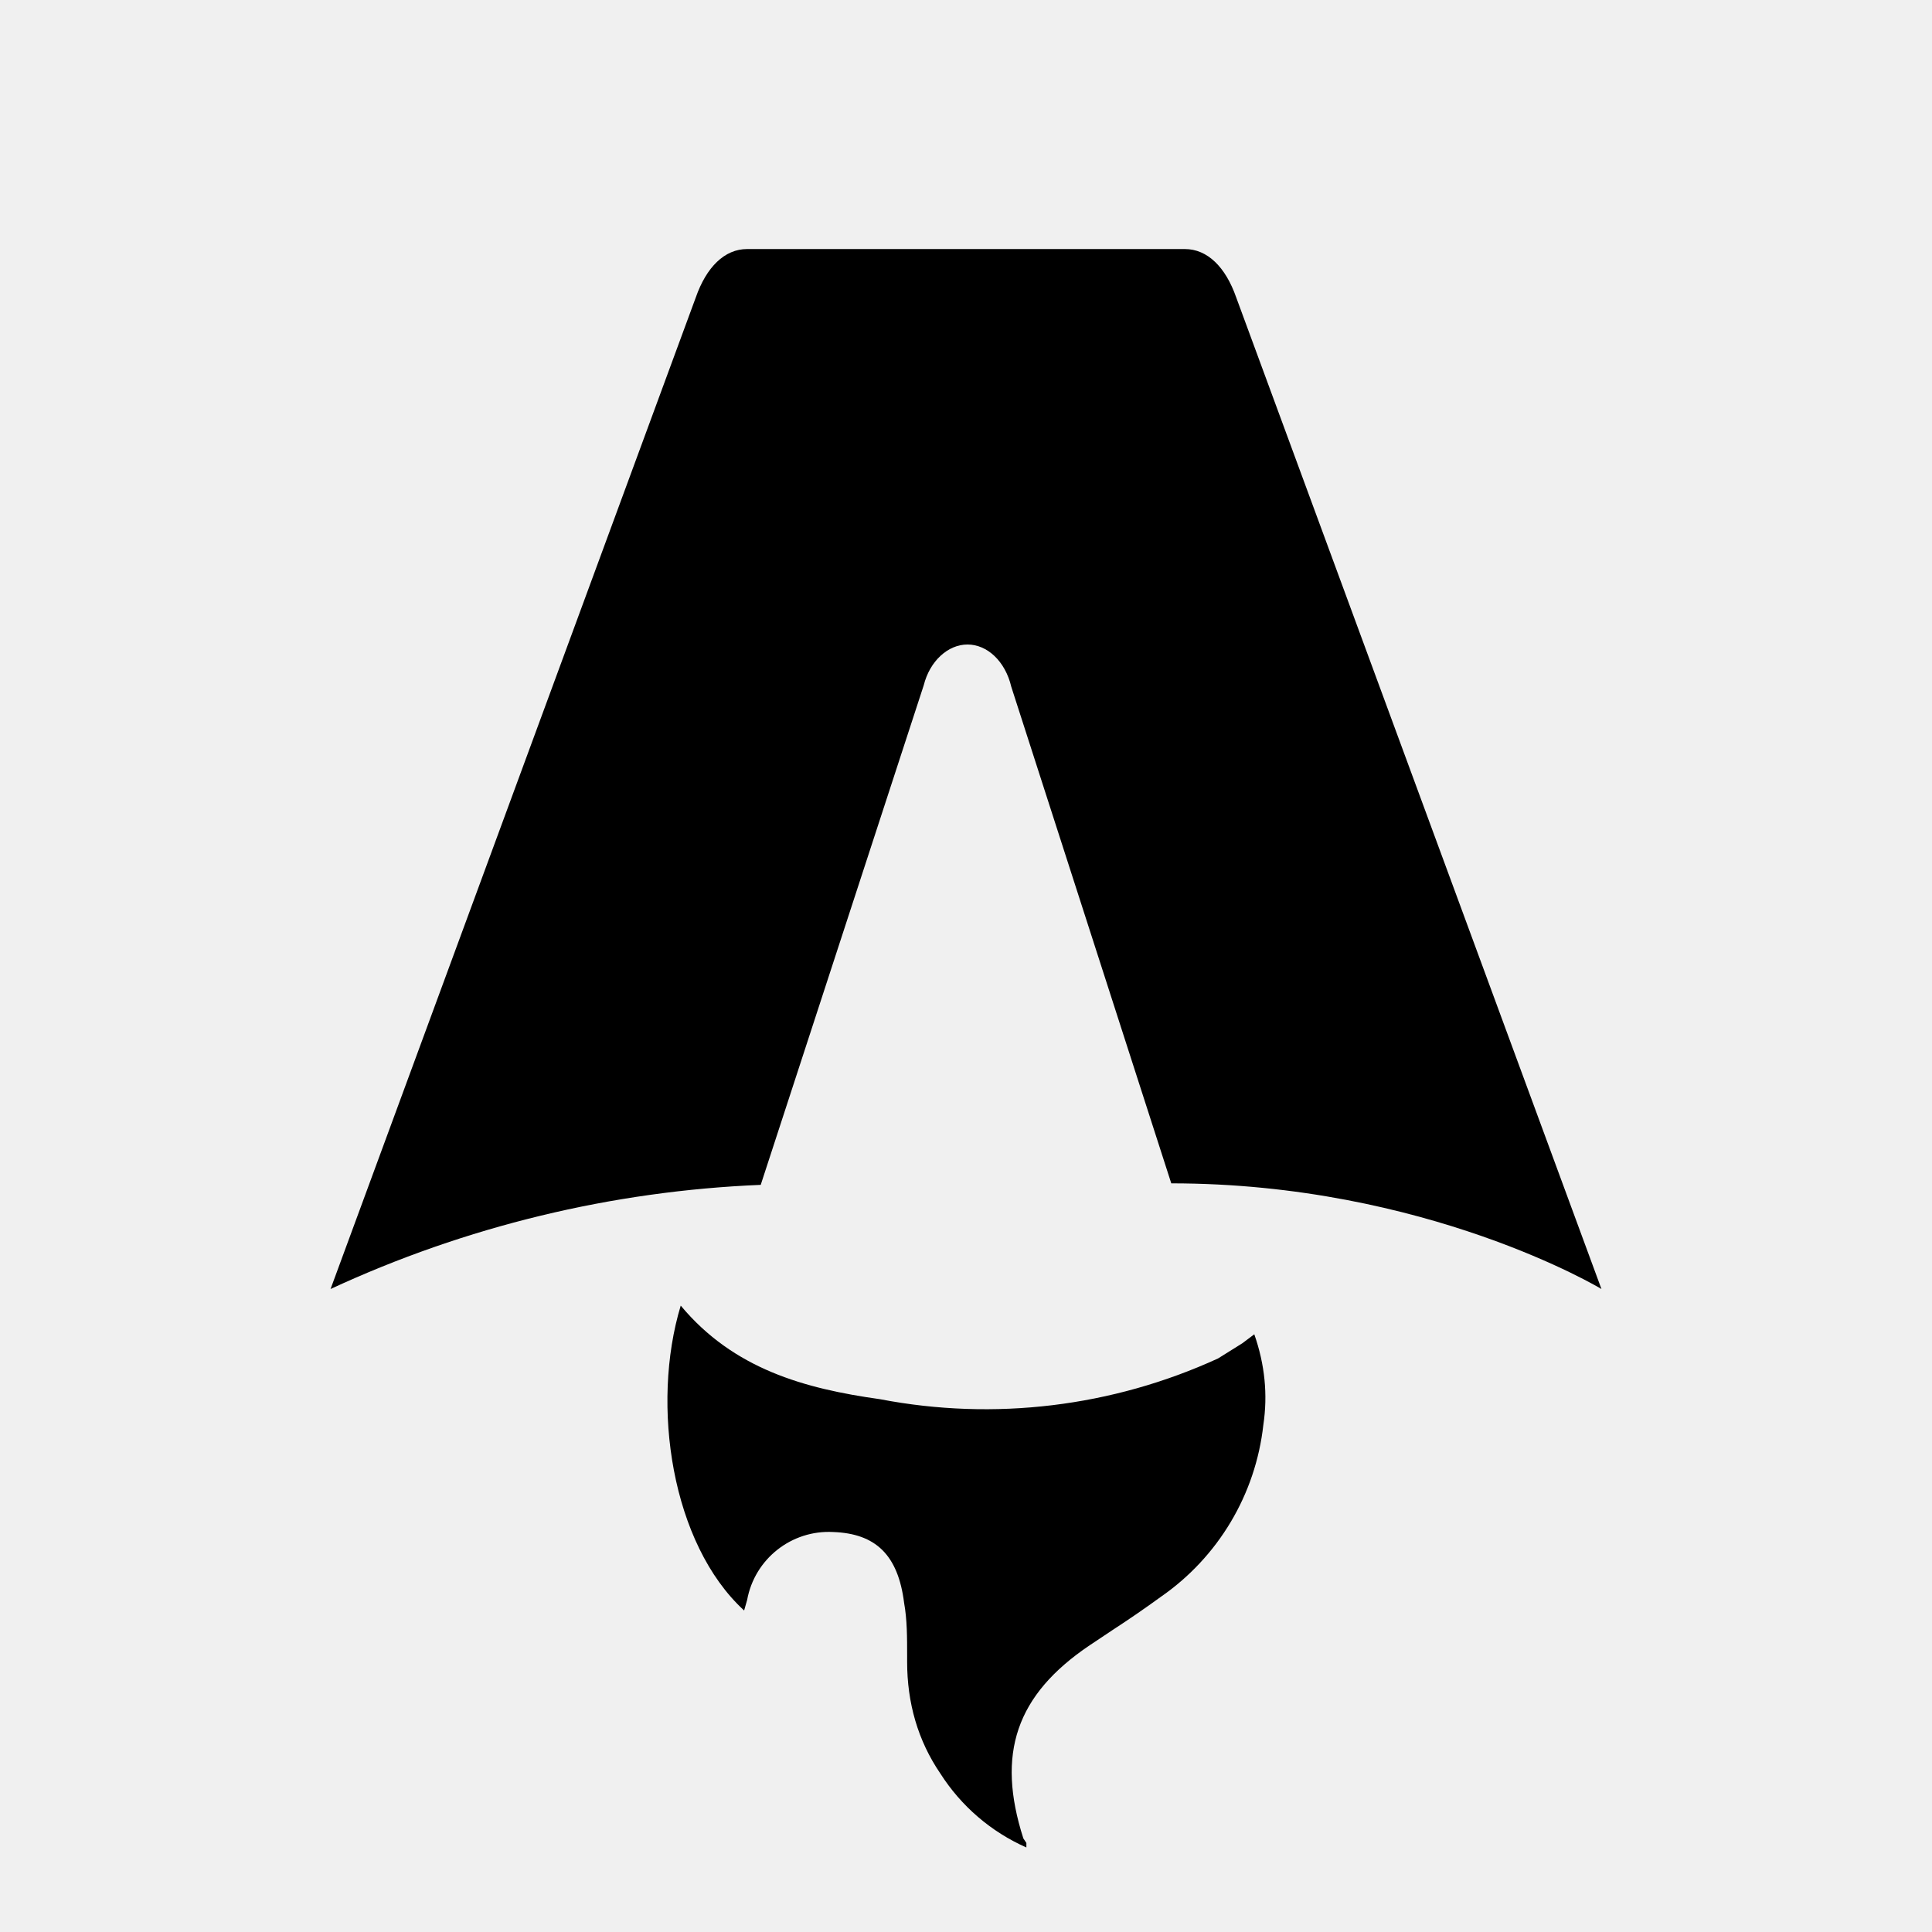
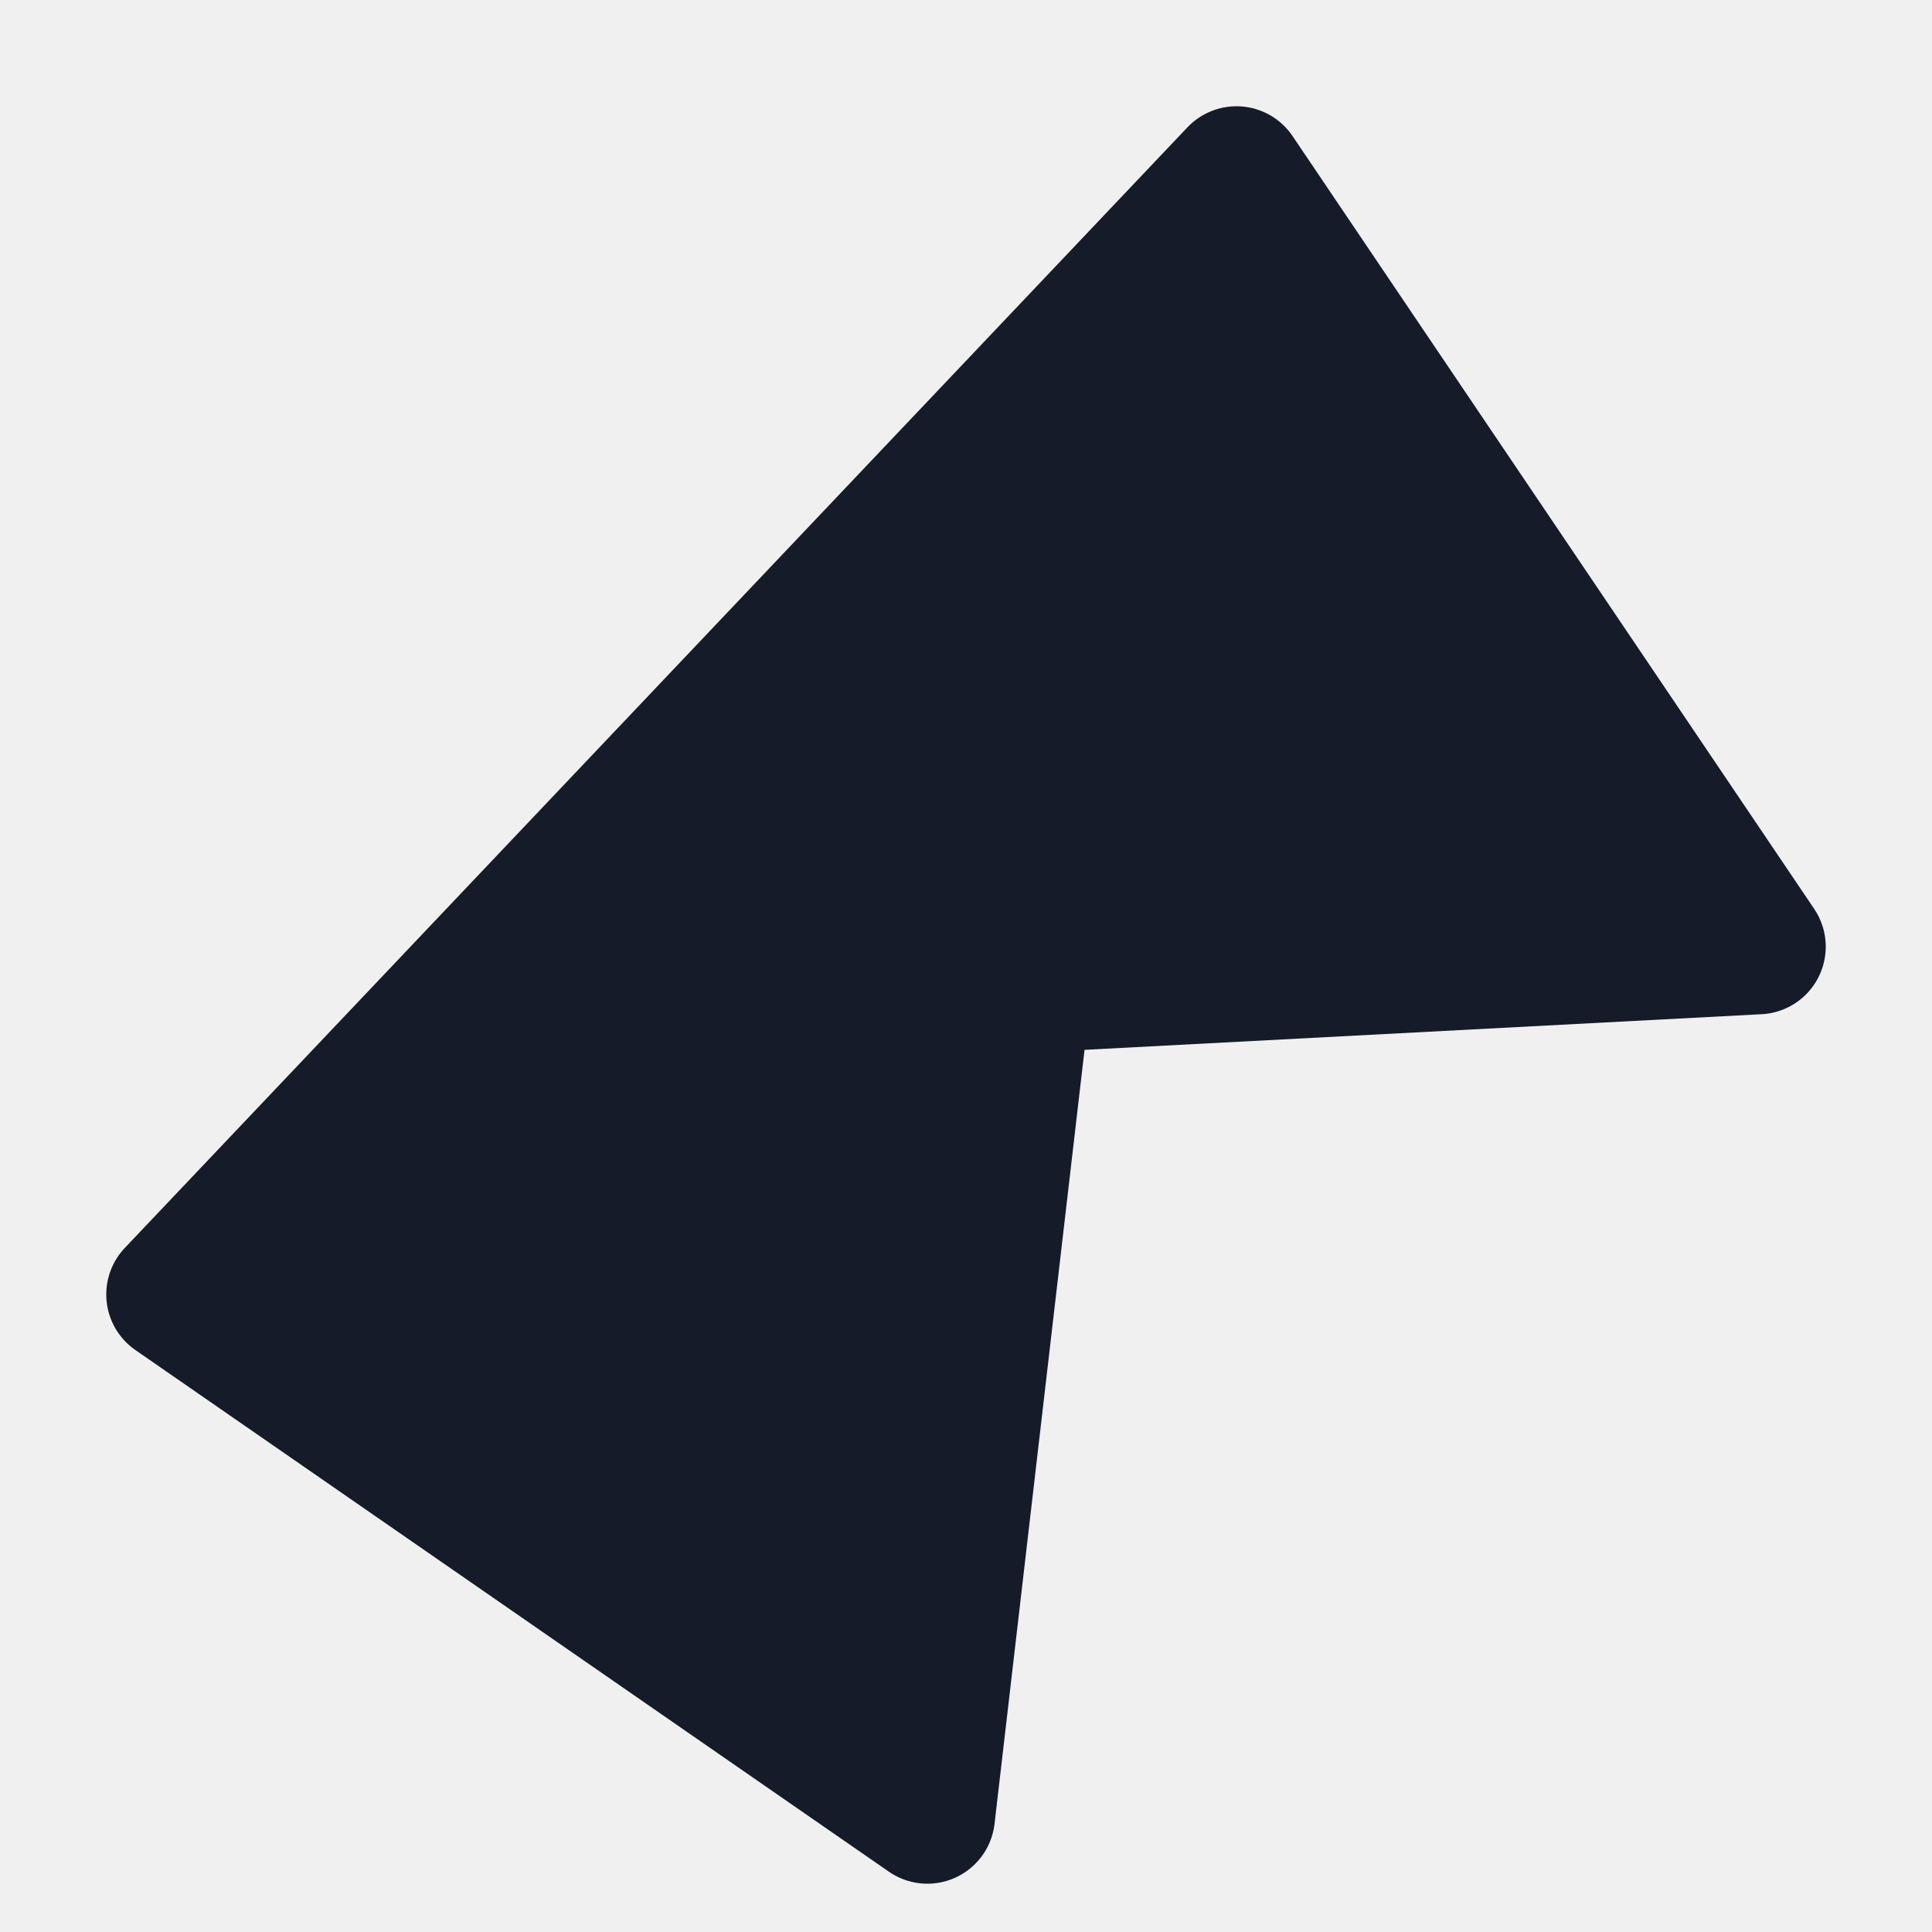
- <svg xmlns="http://www.w3.org/2000/svg" fill="none" viewBox="0 0 128 128">
-   <path d="M50.4 78.5a75.1 75.1 0 0 0-28.5 6.9l24.2-65.7c.7-2 1.9-3.2 3.4-3.2h29c1.5 0 2.7 1.2 3.4 3.2l24.2 65.7s-11.6-7-28.5-7L67 45.5c-.4-1.7-1.6-2.8-2.9-2.8-1.3 0-2.5 1.1-2.9 2.7L50.4 78.5Zm-1.1 28.2Zm-4.2-20.2c-2 6.6-.6 15.8 4.2 20.2a17.5 17.5 0 0 1 .2-.7 5.5 5.5 0 0 1 5.7-4.5c2.8.1 4.3 1.5 4.7 4.7.2 1.1.2 2.3.2 3.5v.4c0 2.7.7 5.2 2.2 7.4a13 13 0 0 0 5.7 4.9v-.3l-.2-.3c-1.8-5.6-.5-9.5 4.4-12.8l1.5-1a73 73 0 0 0 3.2-2.2 16 16 0 0 0 6.8-11.4c.3-2 .1-4-.6-6l-.8.6-1.6 1a37 37 0 0 1-22.4 2.7c-5-.7-9.7-2-13.2-6.2Z" />
+ <svg xmlns="http://www.w3.org/2000/svg" viewBox="0 0 100 100">
+   <path d="M64 9 L91 49 L53 51 L48 94 L9 67 Z" stroke-width="7" stroke-linejoin="round" />
  <style>
-         path { fill: #000; }
+         path { fill: #151B28; stroke: #151B28; }
        @media (prefers-color-scheme: dark) {
-             path { fill: #FFF; }
+             path { fill: #FFF; stroke: #FFF; }
        }
    </style>
</svg>
